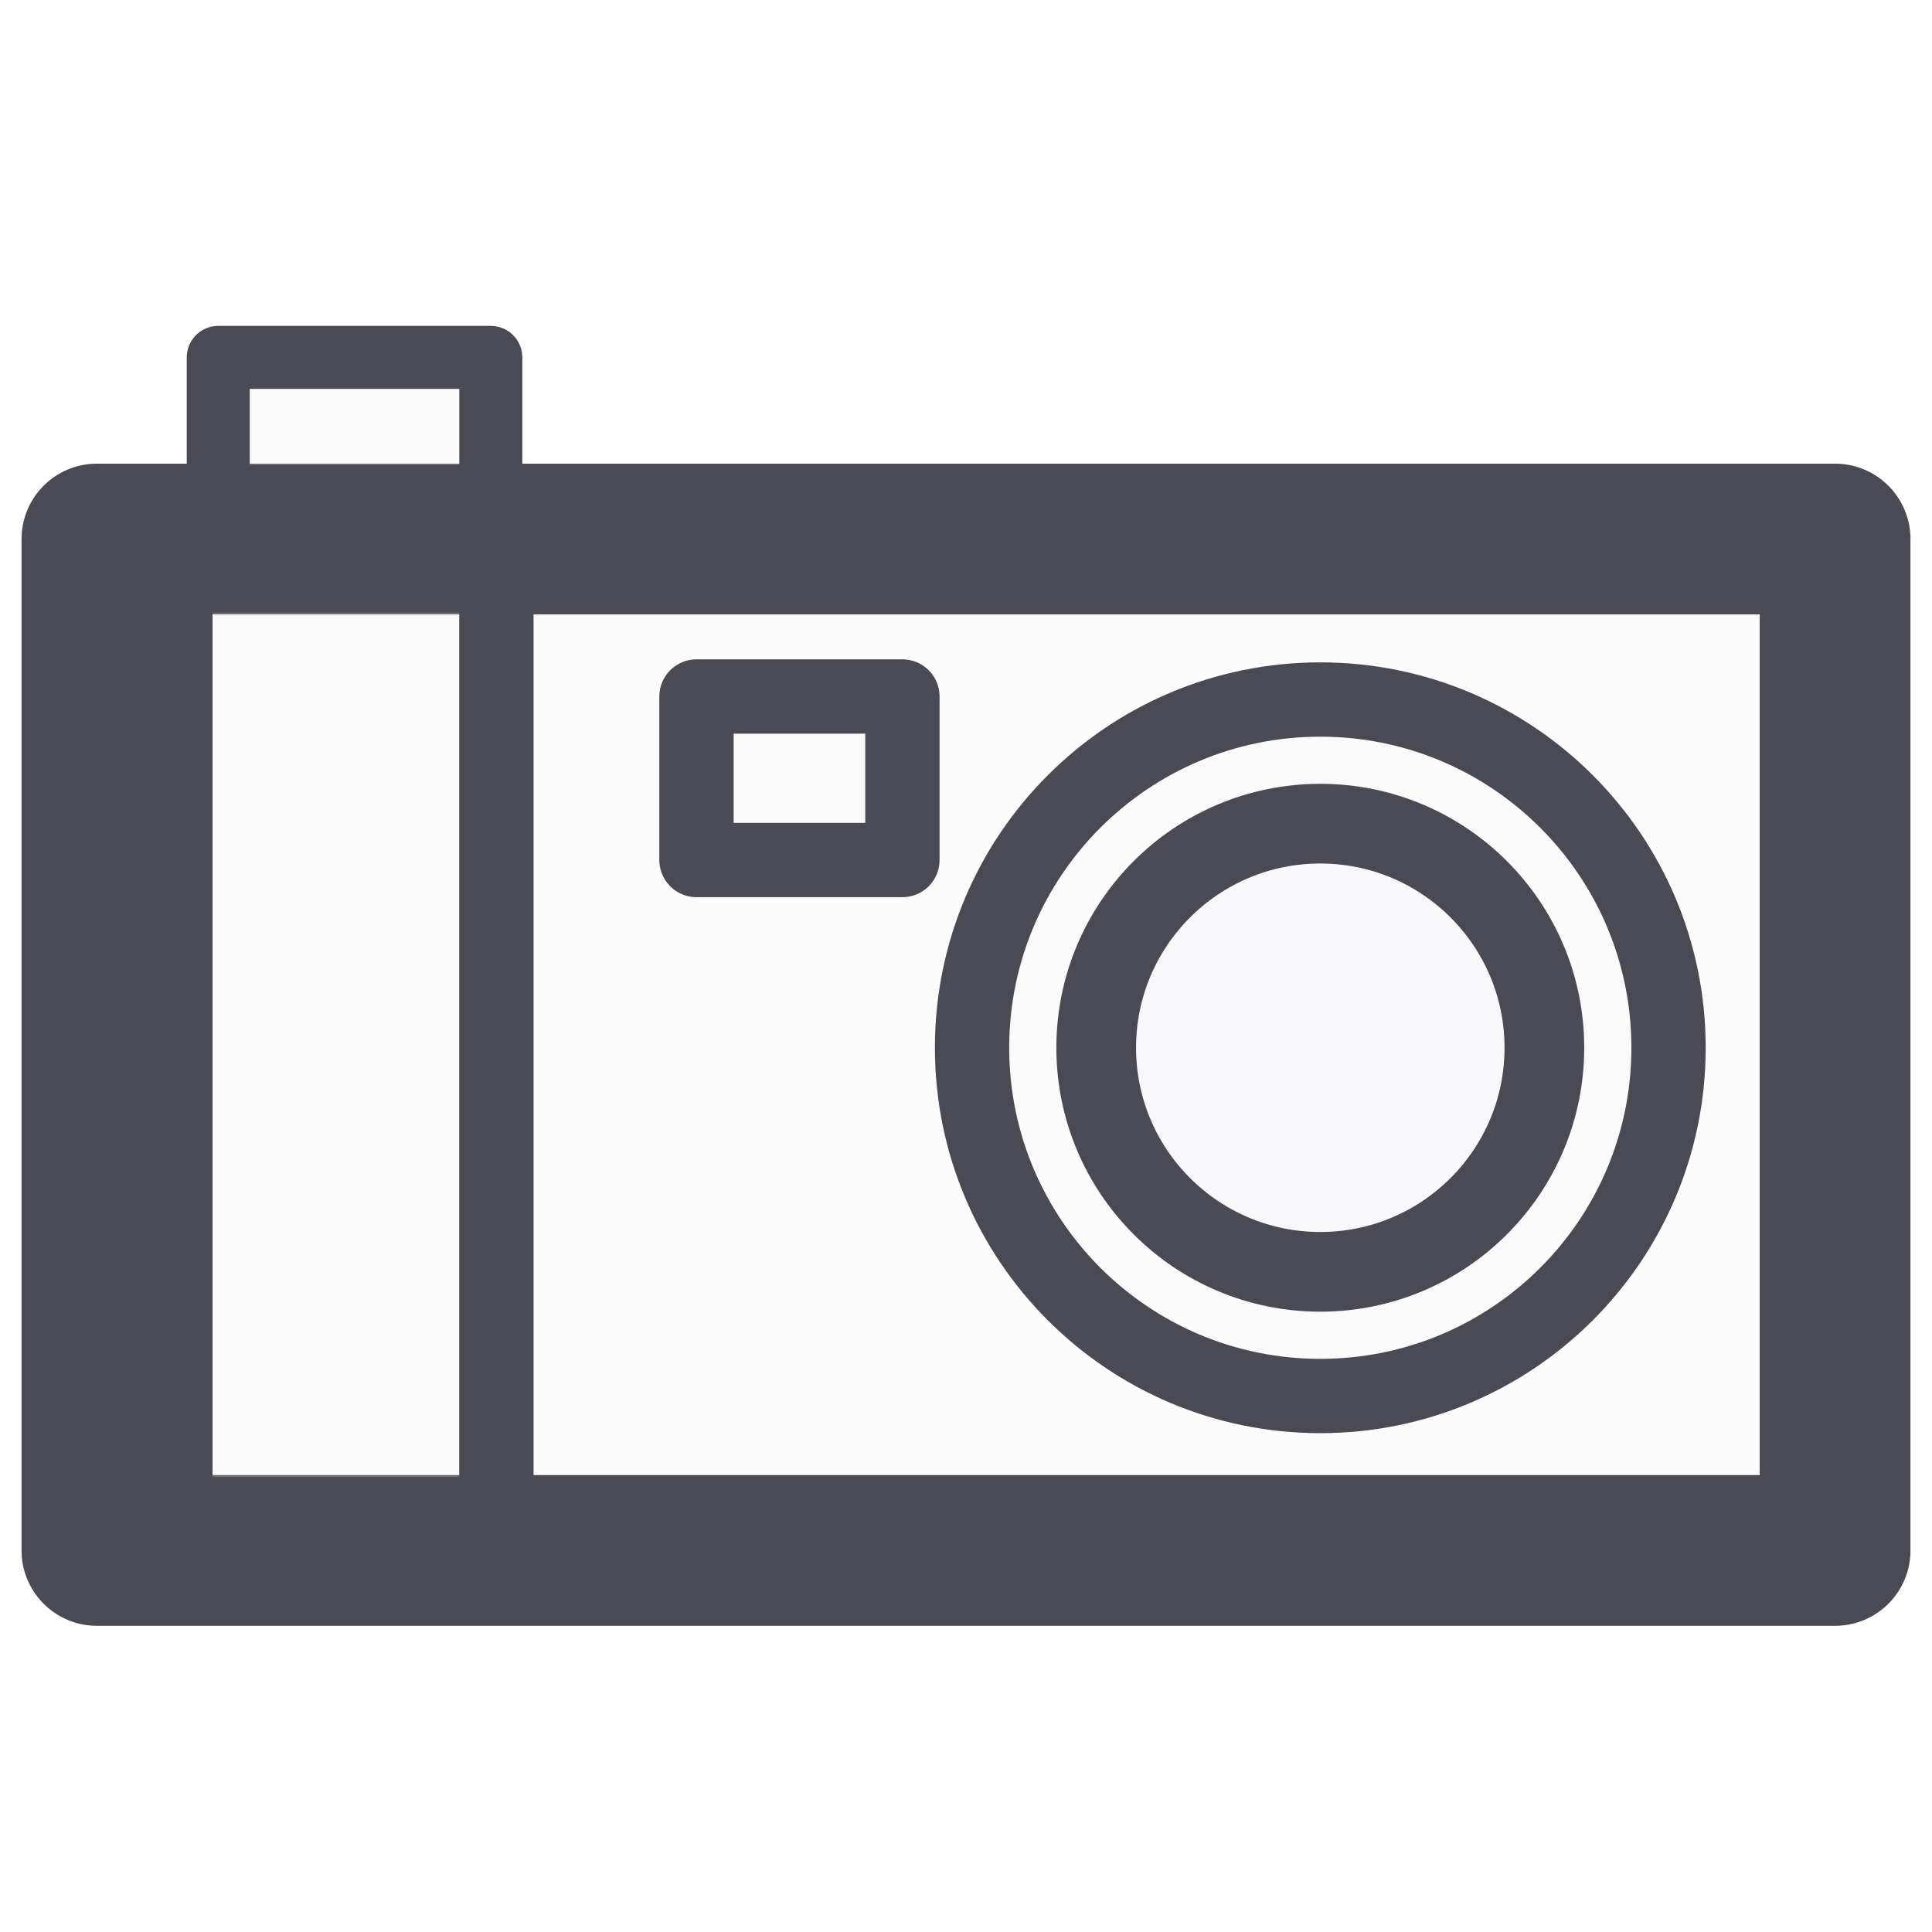
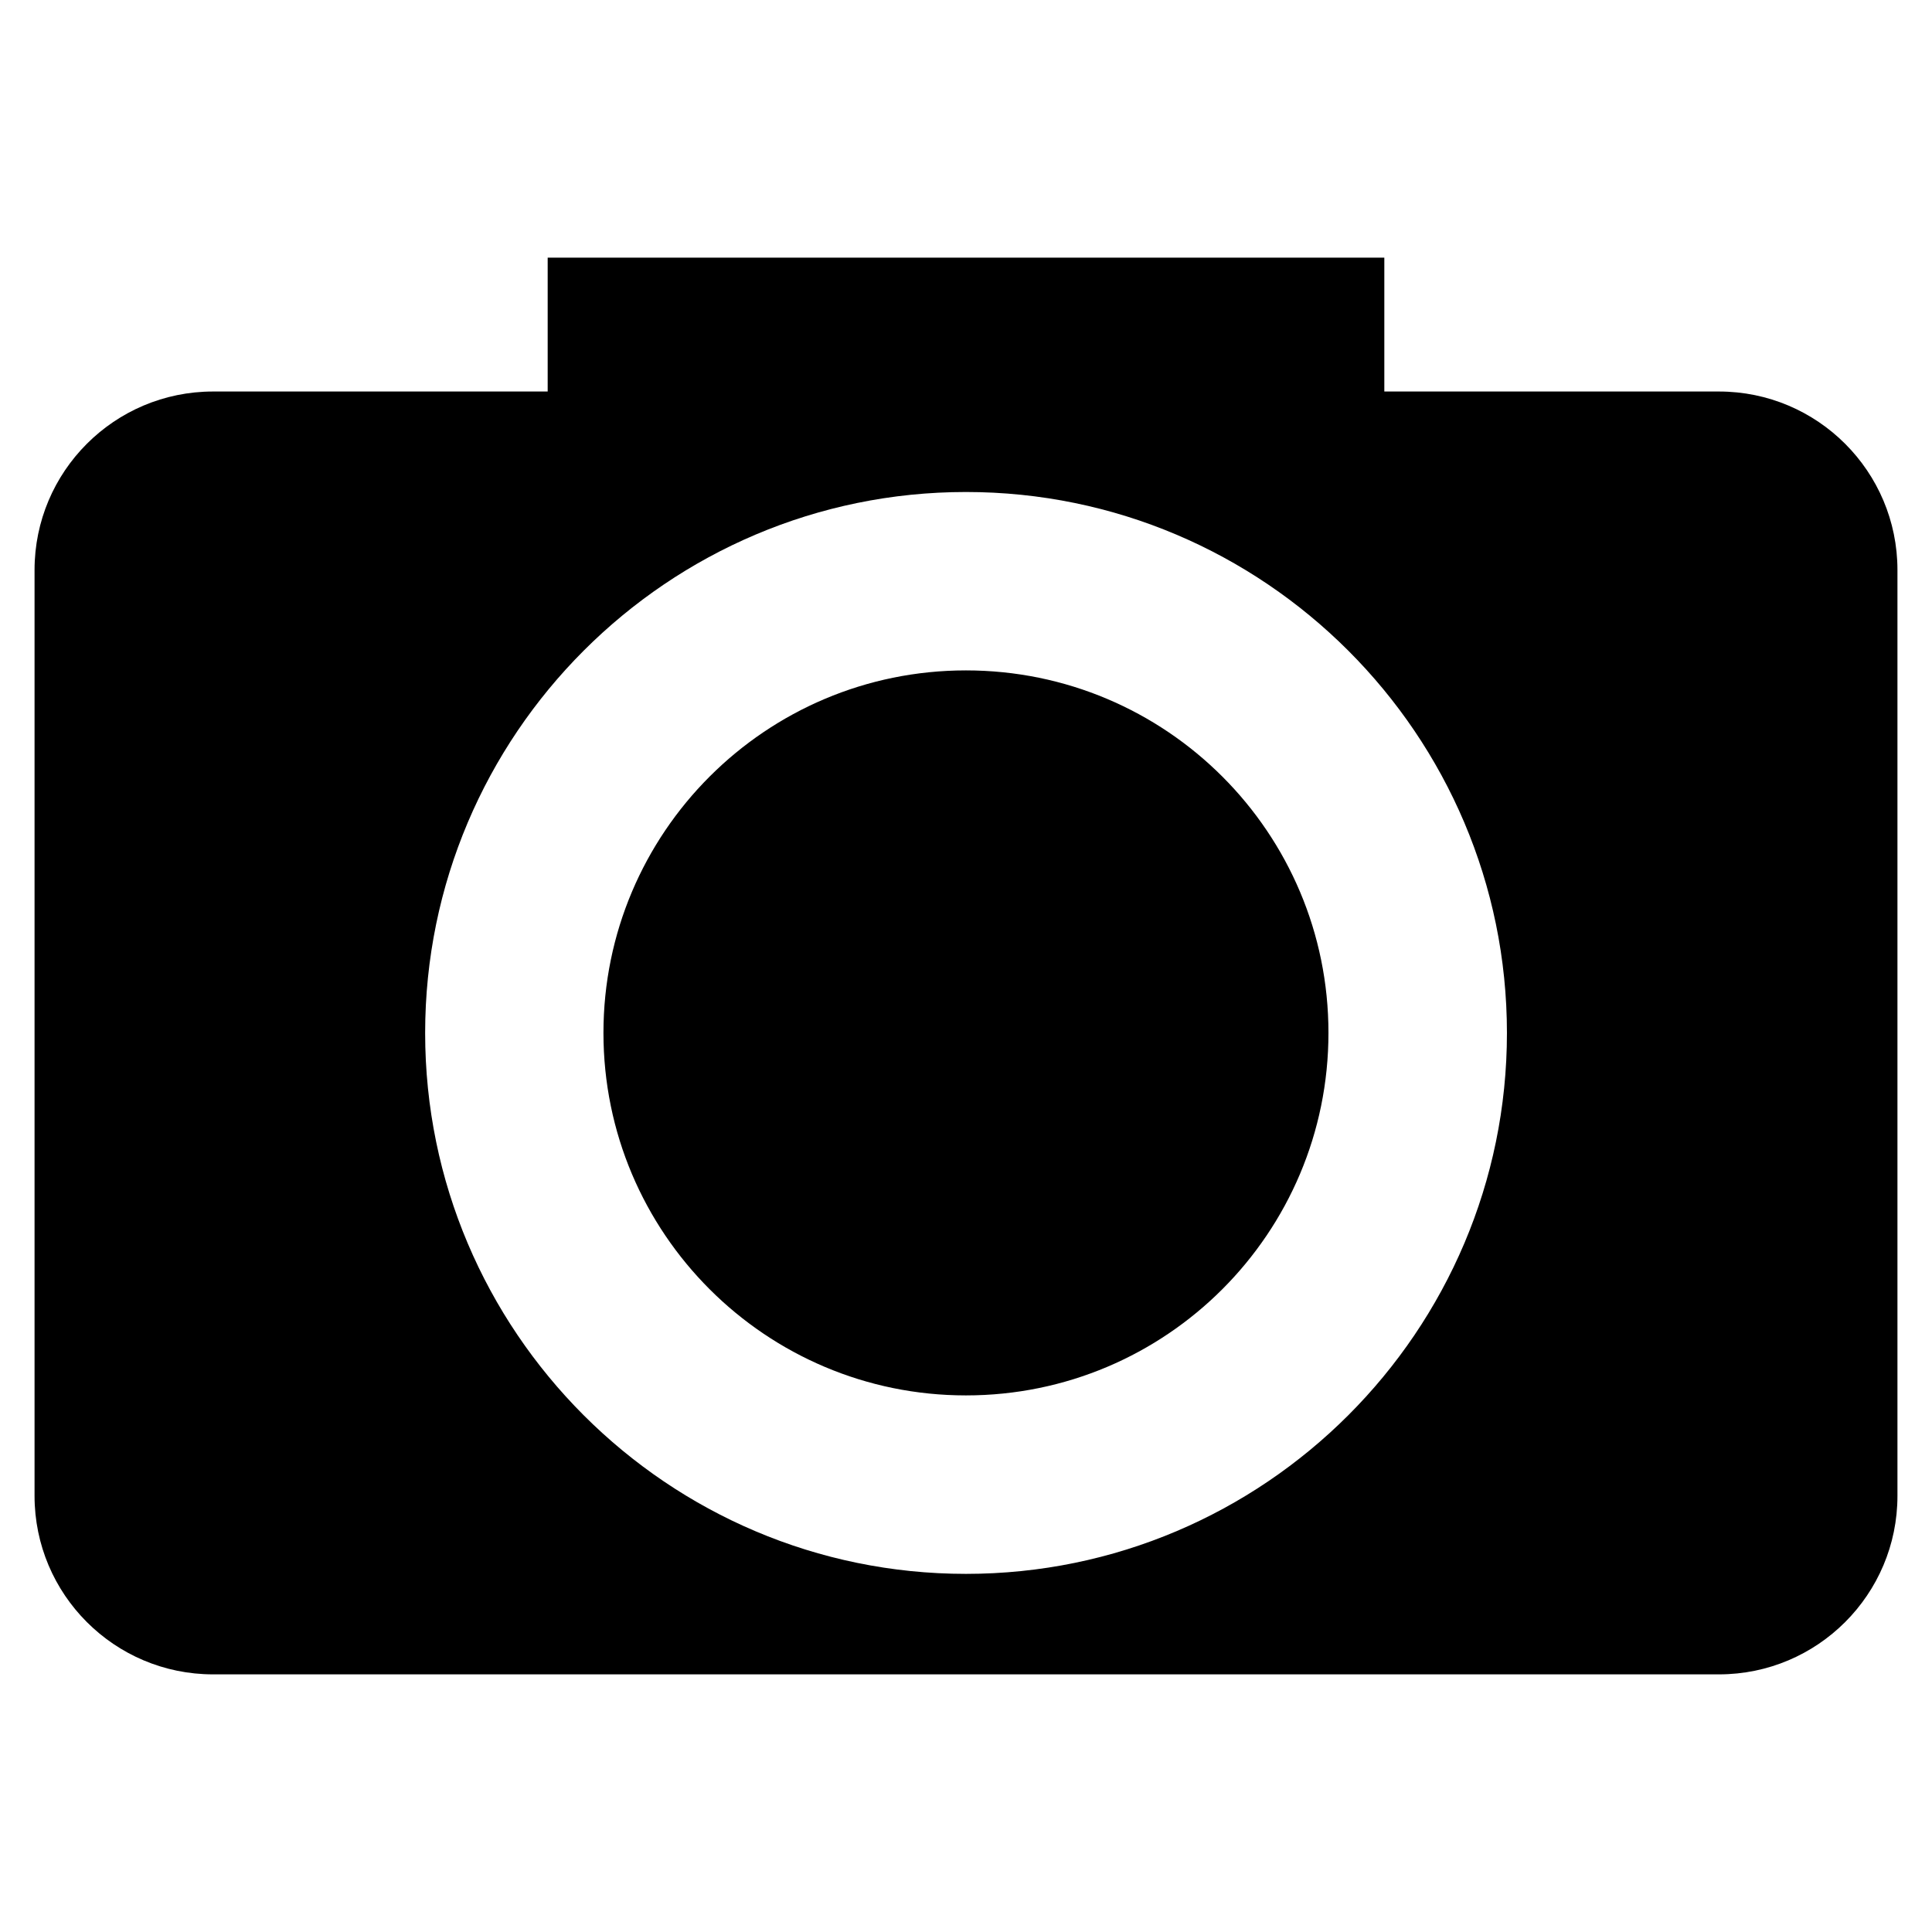
<svg xmlns="http://www.w3.org/2000/svg" version="1.0" width="162.5" height="162.5" id="svg183">
-   <defs id="defs9" />
-   <rect width="146.199" height="85.071" x="10.188" y="45.337" transform="translate(-2.03761,0)" style="font-size:12px;fill:#f0f0f8;fill-opacity:0.196;fill-rule:evenodd;stroke:#4a4a54;stroke-width:12.678;stroke-linecap:round;stroke-linejoin:round" id="rect190" />
-   <rect width="26.998" height="78.975" x="14.754" y="48.387" style="font-size:12px;fill:#f0f0f8;fill-opacity:0.2;fill-rule:evenodd;stroke:#4a4a54;stroke-width:6.25;stroke-linecap:round;stroke-linejoin:round" id="rect199" />
-   <rect width="22.923" height="11.716" x="18.358" y="30.06" style="font-size:12px;fill:#f0f0f8;fill-opacity:0.196;fill-rule:evenodd;stroke:#4a4a54;stroke-width:5.299;stroke-linecap:round;stroke-linejoin:round" id="rect197" />
-   <ellipse cx="93.476" cy="104.683" rx="29.291" ry="29.291" transform="translate(17.574,-16.556)" style="font-size:12px;fill:#f0f0f8;fill-opacity:0.196;fill-rule:evenodd;stroke:#4a4a54;stroke-width:6.25;stroke-linecap:round;stroke-linejoin:round" id="path191" />
-   <ellipse cx="100.607" cy="108.248" rx="17.574" ry="17.574" transform="matrix(1.07246,0,0,1.07246,3.15235,-27.9655)" style="font-size:12px;fill:#f0f0f8;fill-opacity:0.196;fill-rule:evenodd;stroke:#4a4a54;stroke-width:6.25;stroke-linecap:round;stroke-linejoin:round" id="path192" />
-   <rect width="17.32" height="13.754" x="60.619" y="58.582" transform="translate(-2.03761,0)" style="font-size:12px;fill:#f0f0f8;fill-opacity:0.196;fill-rule:evenodd;stroke:#4a4a54;stroke-width:6.25;stroke-linecap:round;stroke-linejoin:round" id="rect198" />
+   <defs id="defs9">
+     </defs>
+   <path style="fill:#000000;stroke:none" d="M 144.582,32.93 H 116.435 V 21.671 H 46.065 V 32.93 H 17.918 c -8.287,0 -15.012,6.725 -15.012,15.012 v 77.876 c 0,8.287 6.725,15.012 15.012,15.012 H 144.582 c 8.287,0 15.012,-6.725 15.012,-15.012 V 47.942 c 0,-8.287 -6.725,-15.012 -15.012,-15.012 z M 81.246,132.378 c -25.085,0 -45.487,-20.409 -45.487,-45.494 0,-25.085 20.402,-45.502 45.487,-45.502 25.085,0 45.502,20.417 45.502,45.502 0,25.085 -20.424,45.494 -45.502,45.494 z m 0,-75.991 c -16.844,0 -30.49,13.654 -30.49,30.49 0,16.844 13.654,30.49 30.49,30.49 16.844,0 30.49,-13.646 30.49,-30.49 0.007,-16.836 -13.639,-30.49 -30.49,-30.49 z" id="path2828" />
</svg>
